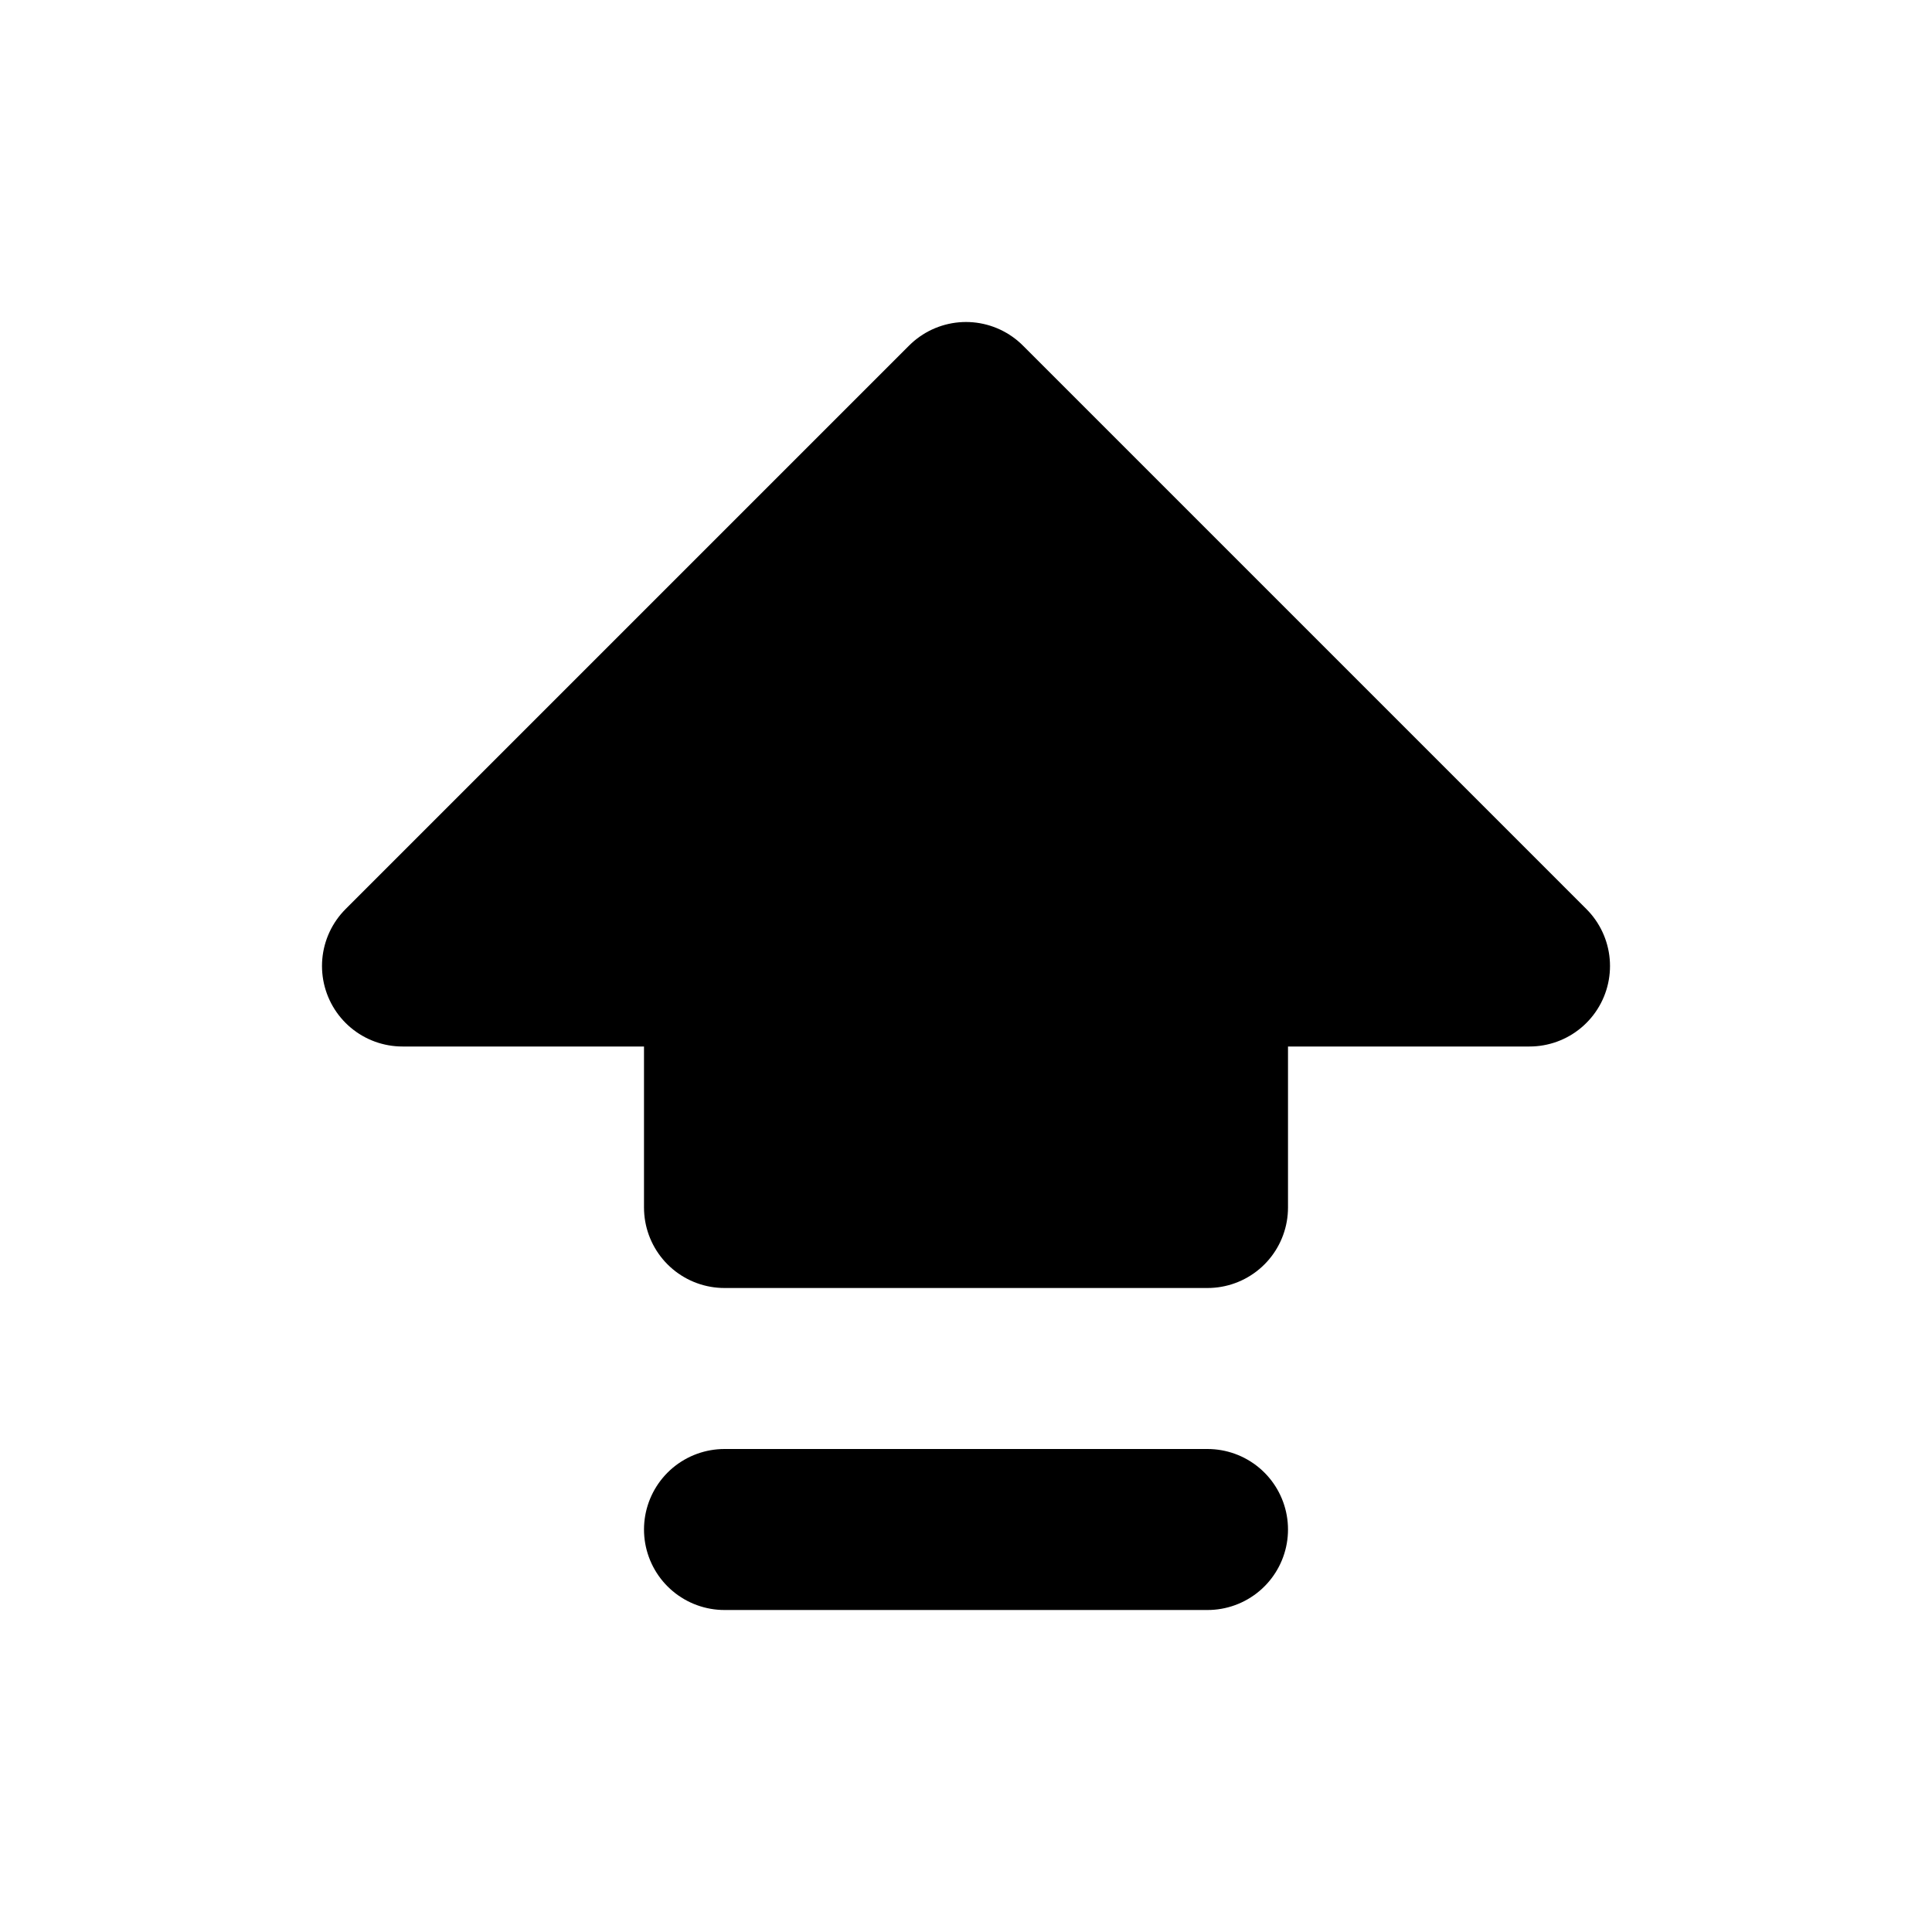
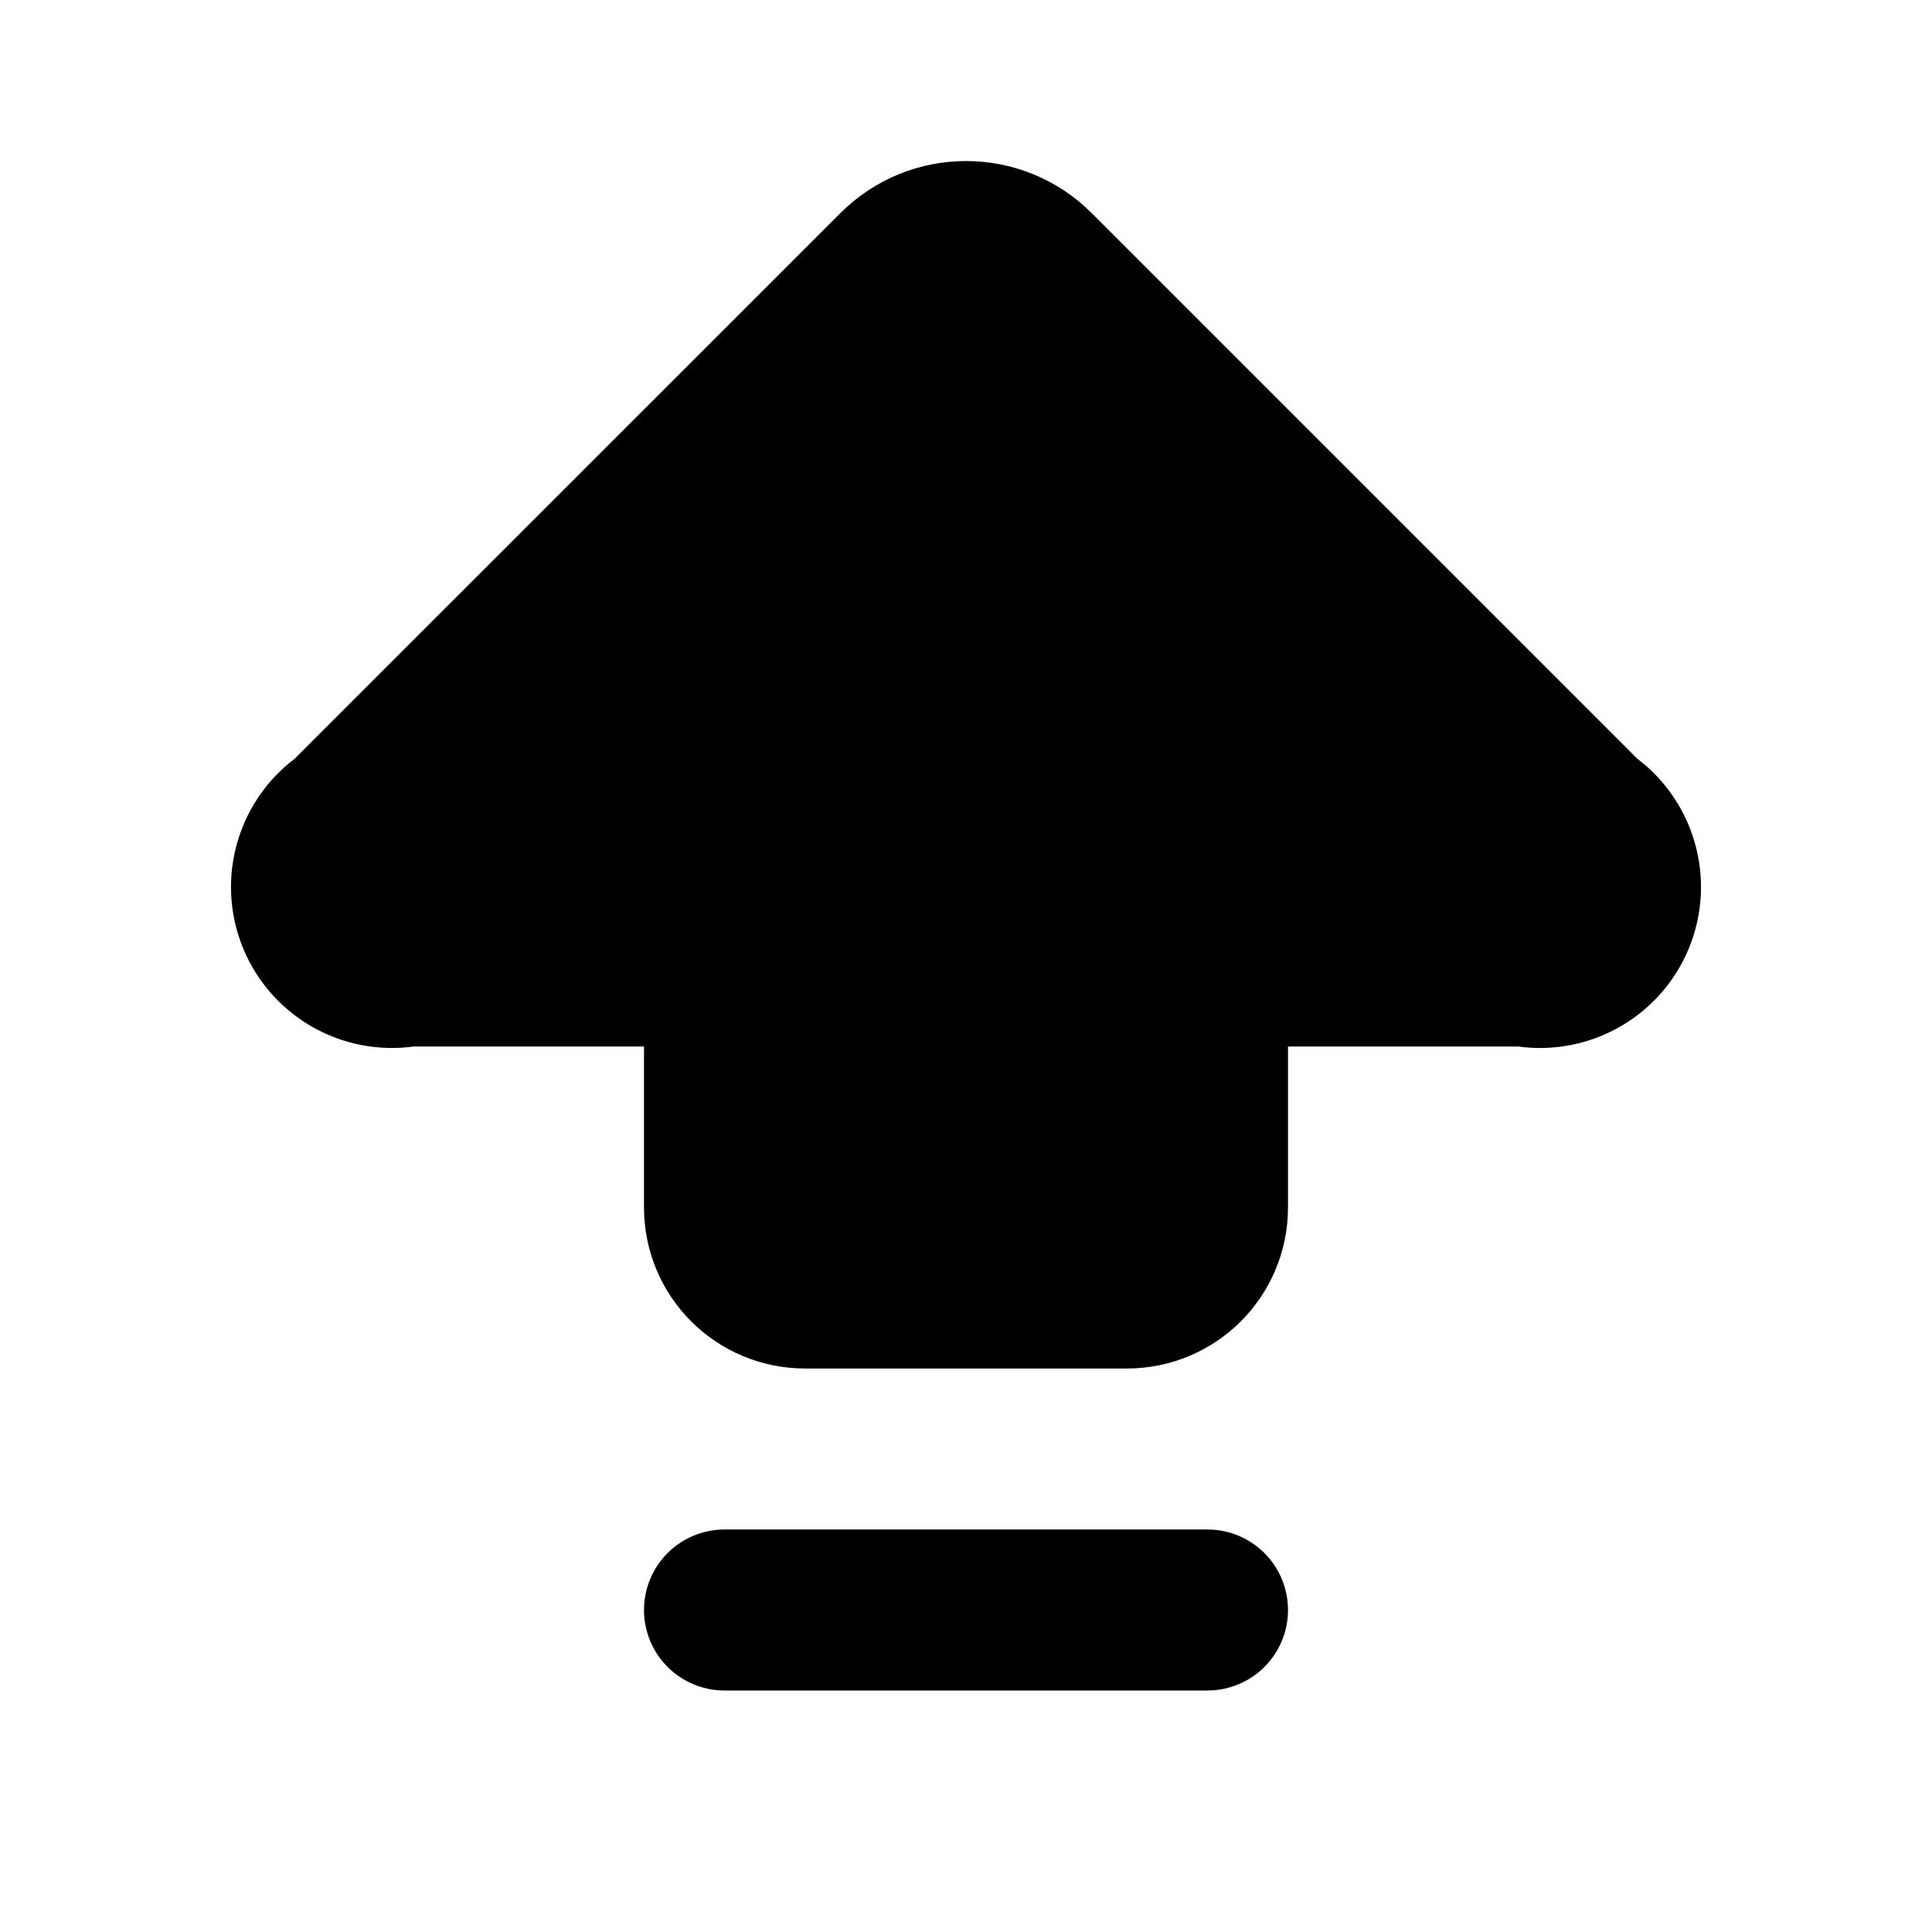
<svg xmlns="http://www.w3.org/2000/svg" width="24" height="24" viewBox="0 0 24 24" fill="currentColor" stroke="currentColor" stroke-width="2" stroke-linecap="round" stroke-linejoin="round">
-   <path vector-effect="non-scaling-stroke" d="M9 19h6" />
-   <path vector-effect="non-scaling-stroke" d="M9 15v-3H5l7-7 7 7h-4v3H9z" />
+   <path vector-effect="non-scaling-stroke" d="M9 13a1 1 0 0 0-1-1H5.061a1 1 0 0 1-.75-1.811l6.836-6.835a1.207 1.207 0 0 1 1.707 0l6.835 6.835a1 1 0 0 1-.75 1.811H16a1 1 0 0 0-1 1v2a1 1 0 0 1-1 1h-4a1 1 0 0 1-1-1z" />
+   <path vector-effect="non-scaling-stroke" d="M9 20h6" />
</svg>
